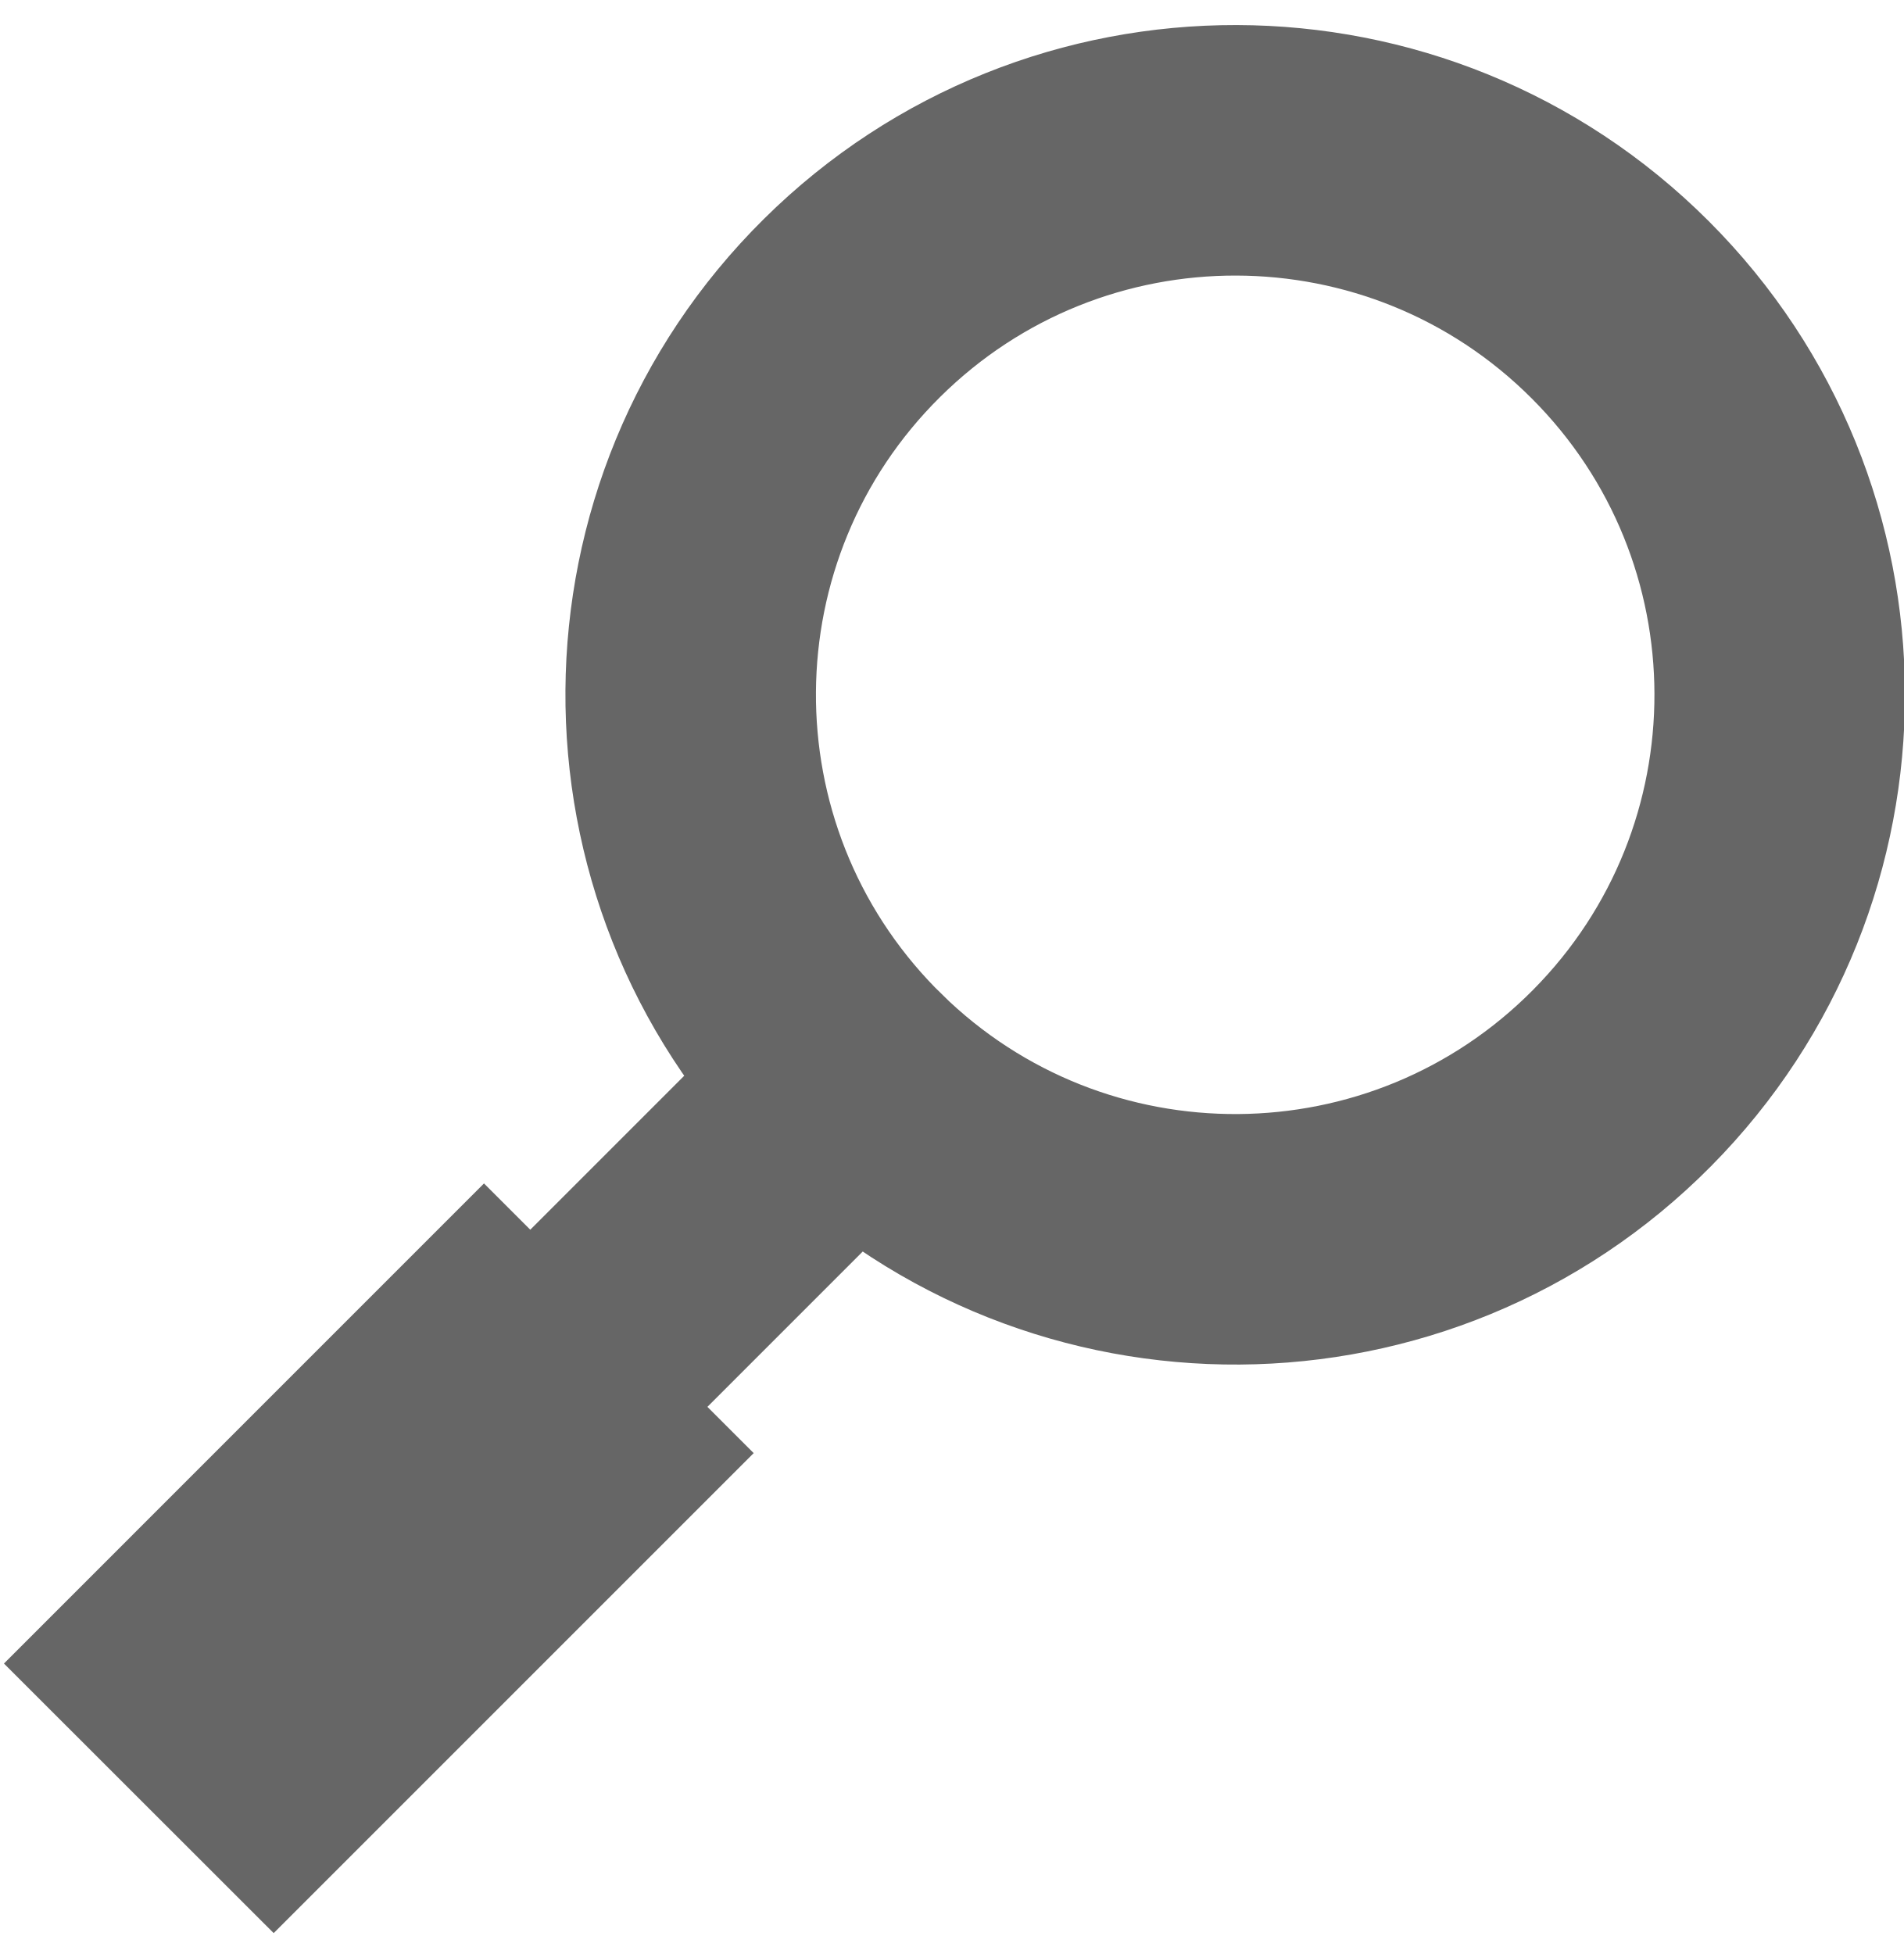
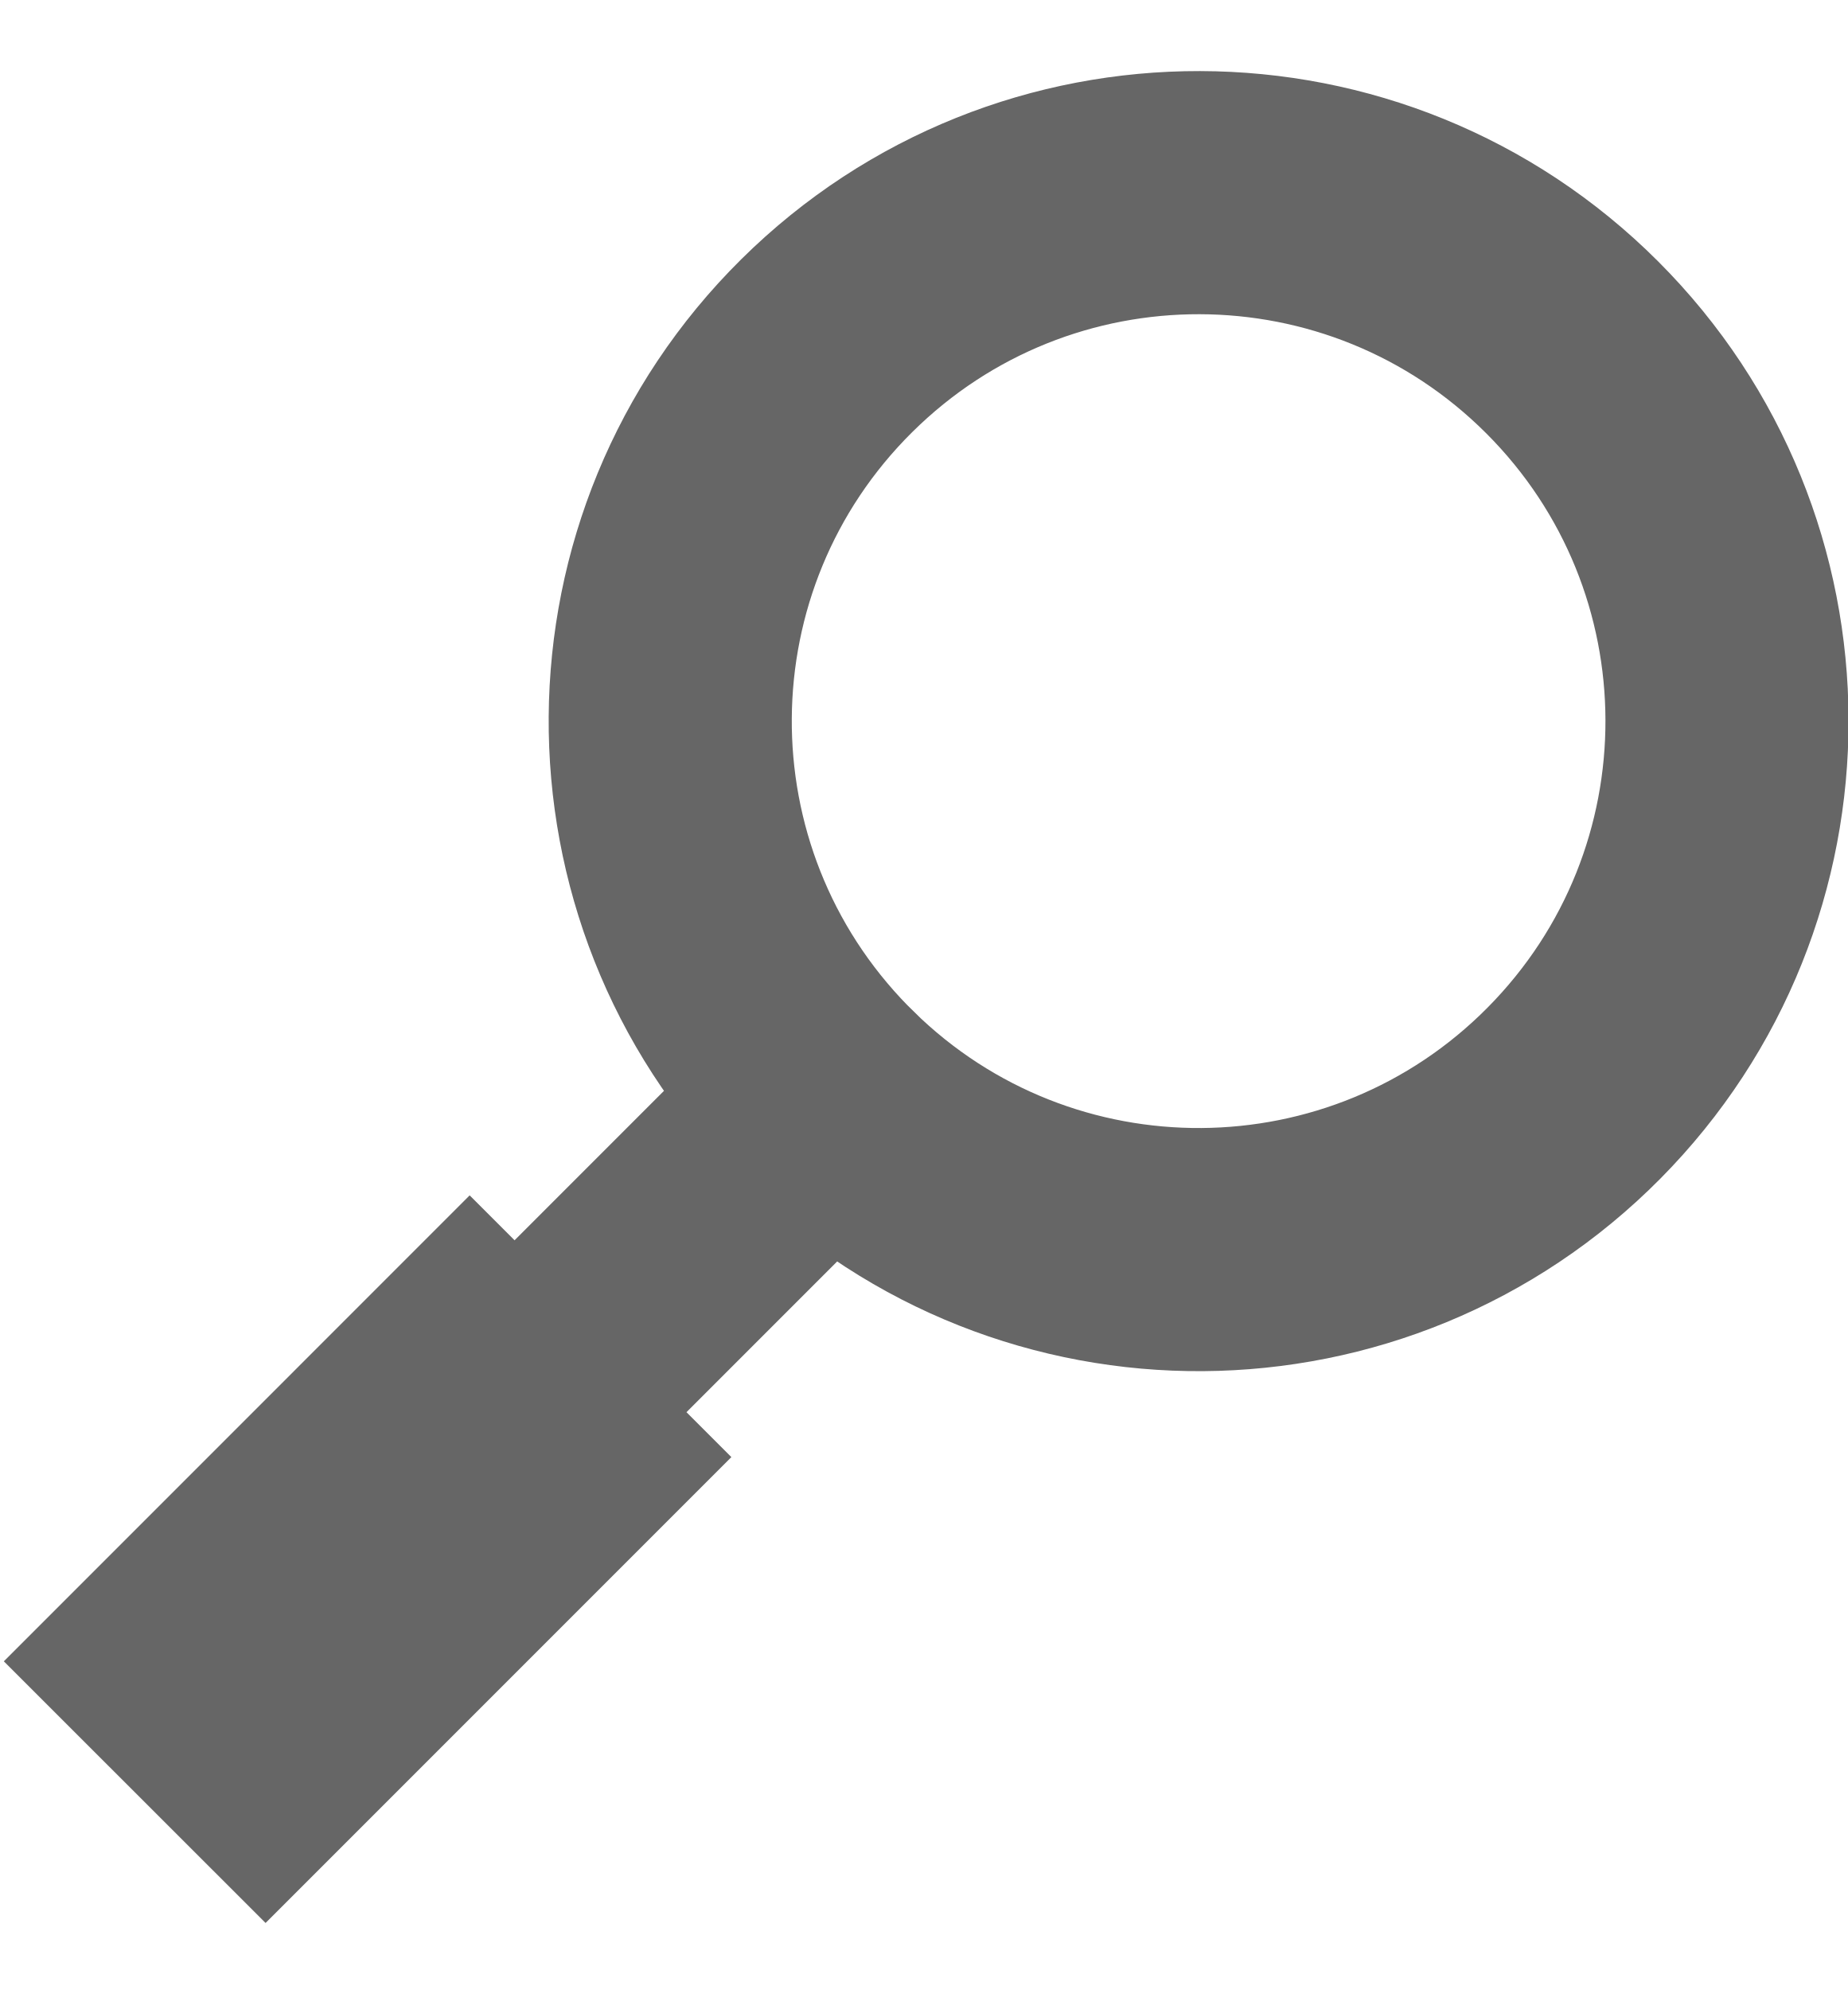
- <svg xmlns="http://www.w3.org/2000/svg" width="38px" height="39px" viewBox="0 0 38 39" version="1.1">
+ <svg xmlns="http://www.w3.org/2000/svg" width="26px" height="28px" viewBox="0 0 38 39" version="1.1">
  <description>Created with Sketch (http://www.bohemiancoding.com/sketch)</description>
  <defs />
  <g id="Page 1" stroke="none" stroke-width="1" fill="none" fill-rule="evenodd">
    <path d="M22.238,21.481 C26.429,17.212 26.382,10.358 22.132,6.148 C17.882,1.937 11.028,1.953 6.798,6.183 C2.568,10.413 2.552,17.267 6.762,21.517 C10.973,25.767 17.827,25.814 22.096,21.623 L34.171,33.699 M27.708,25.388 L35.521,33.202 L33.674,35.048 L25.861,27.235" id="Shape" stroke="#666" stroke-width="5" transform="translate(19.56788, 19.02419) scale(-1, 1) translate(-19.56788, -19.02419) " />
  </g>
</svg>
